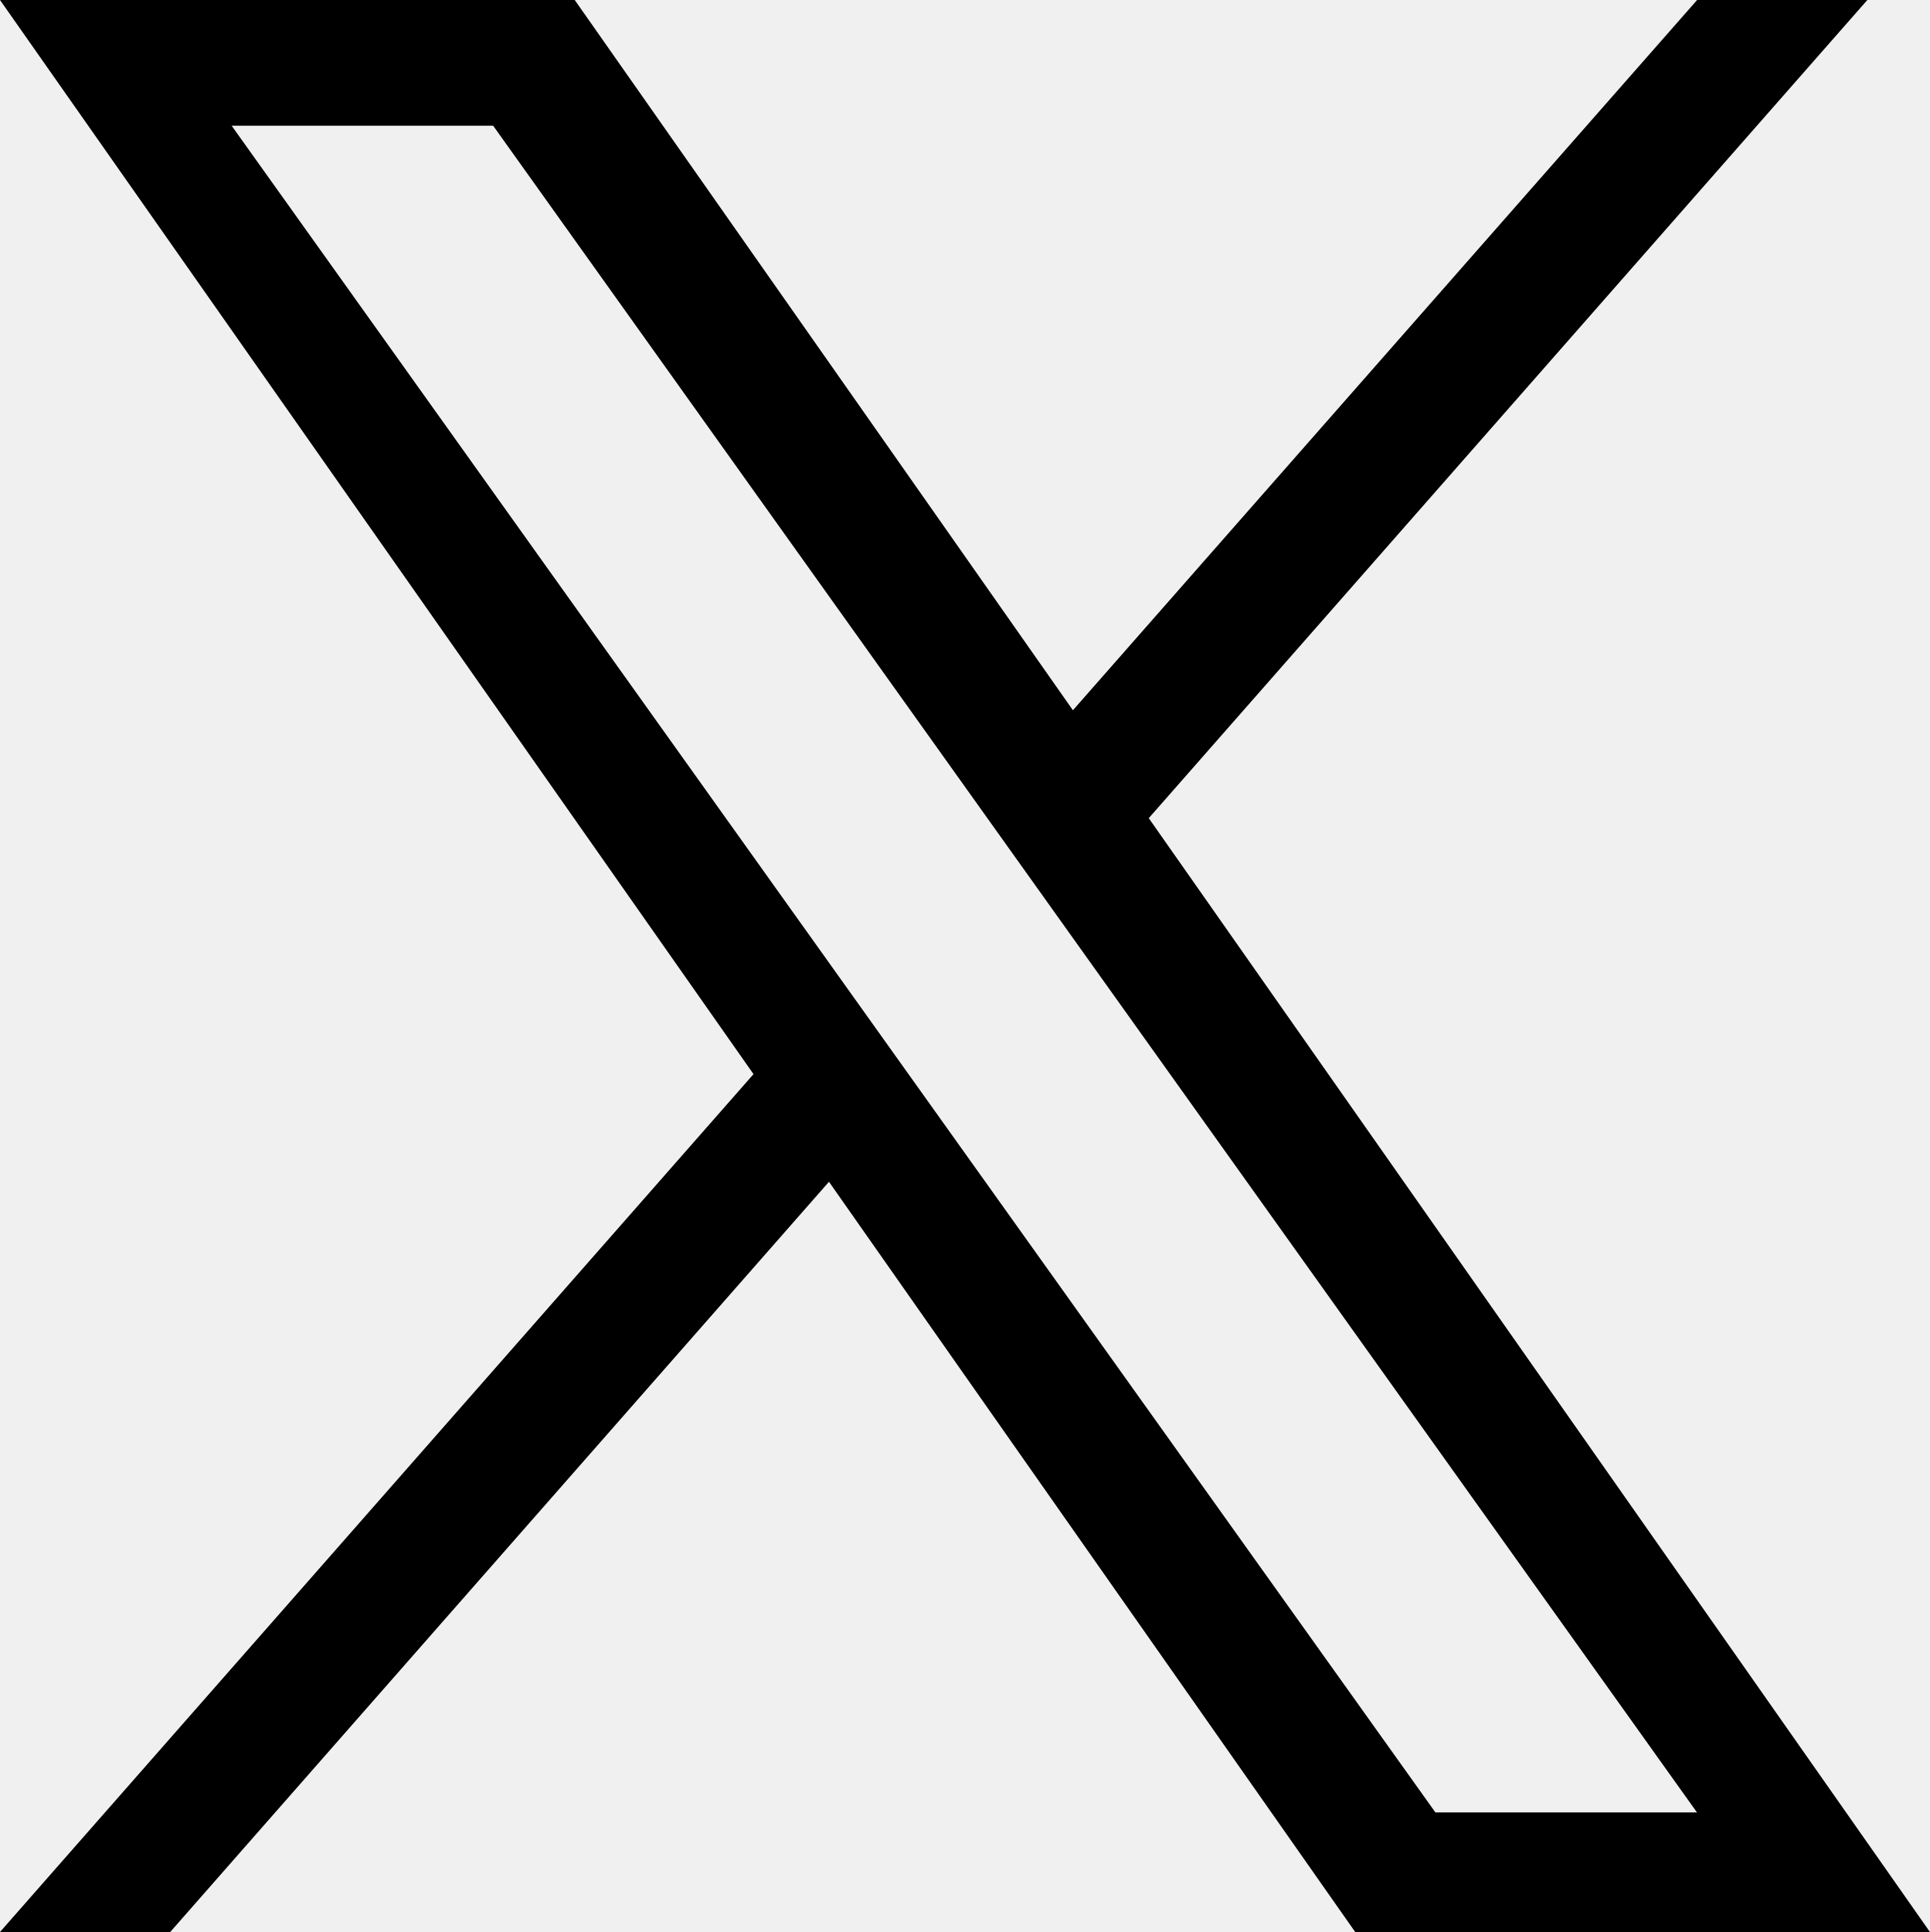
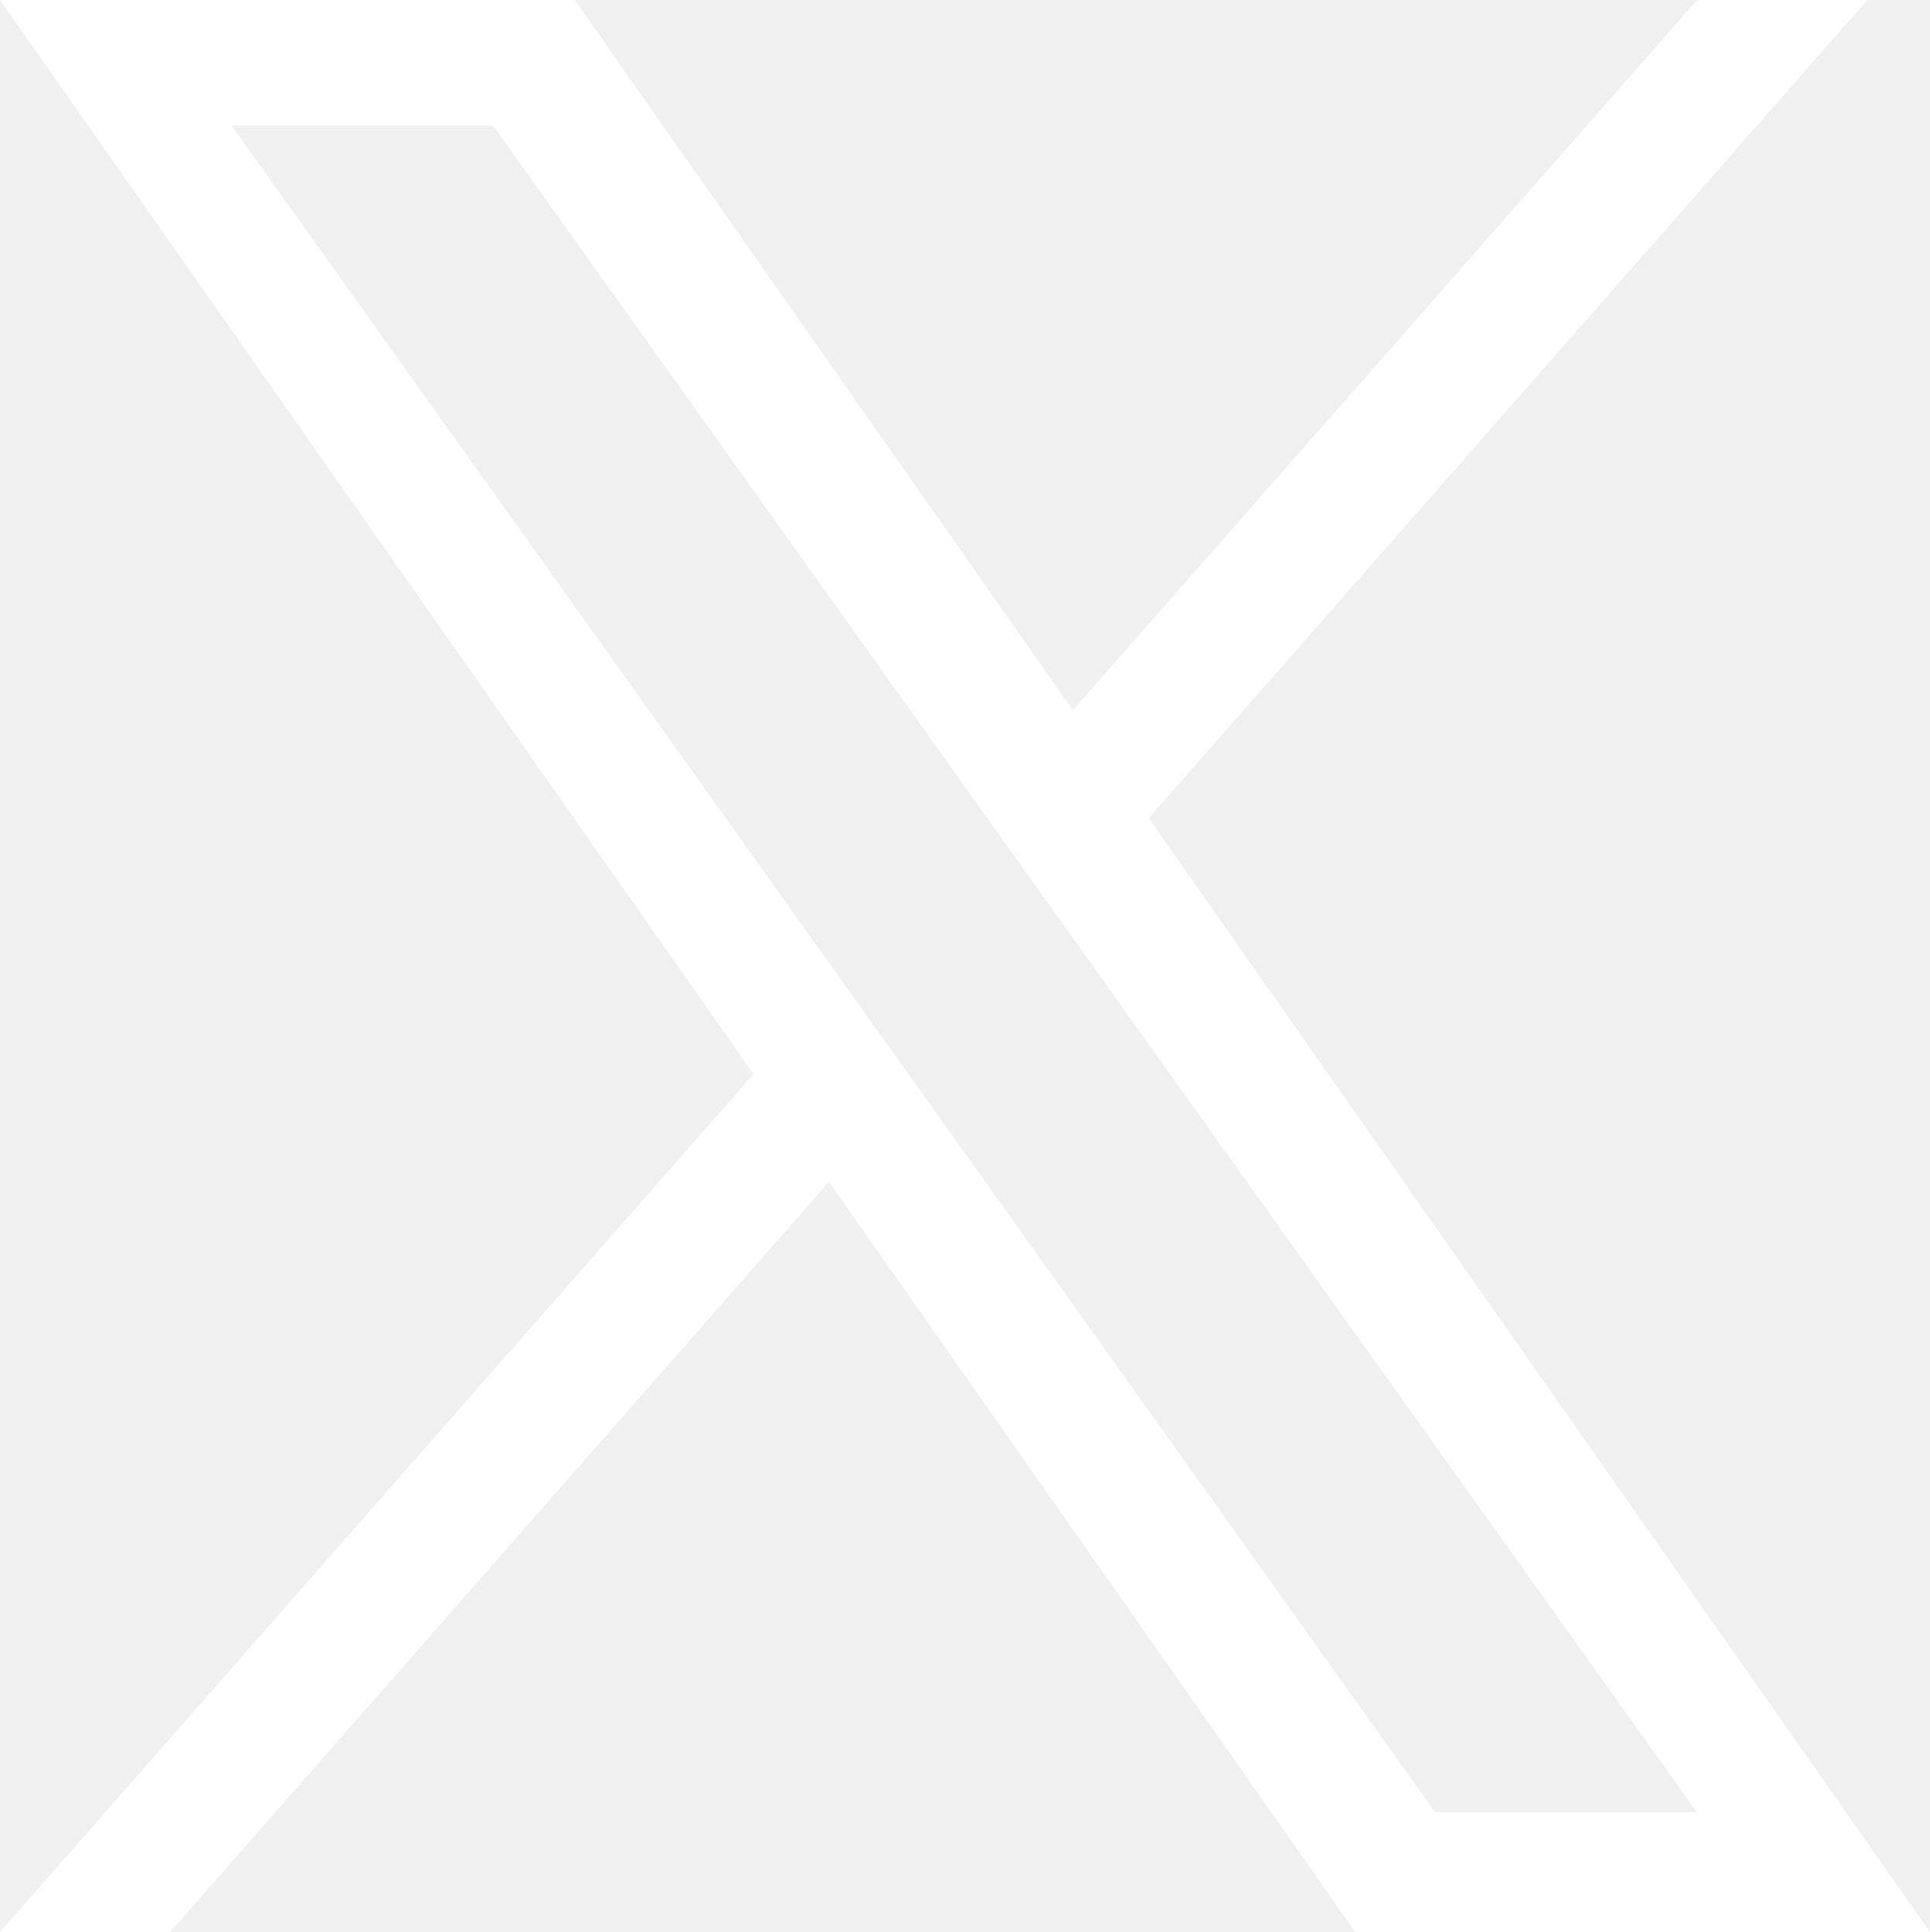
<svg xmlns="http://www.w3.org/2000/svg" width="300" height="300.251" version="1.1">
-   <path d="M178.57 127.15 290.27 0h-26.46l-97.03 110.38L89.34 0H0l117.13 166.93L0 300.25h26.46l102.4-116.59 81.8 116.59h89.34M36.01 19.54H76.66l187.13 262.13h-40.66" />
+   <path d="M178.57 127.15 290.27 0h-26.46l-97.03 110.38L89.34 0H0l117.13 166.93L0 300.25h26.46l102.4-116.59 81.8 116.59h89.34M36.01 19.54H76.66l187.13 262.13h-40.66" fill="#fff" />
</svg>
